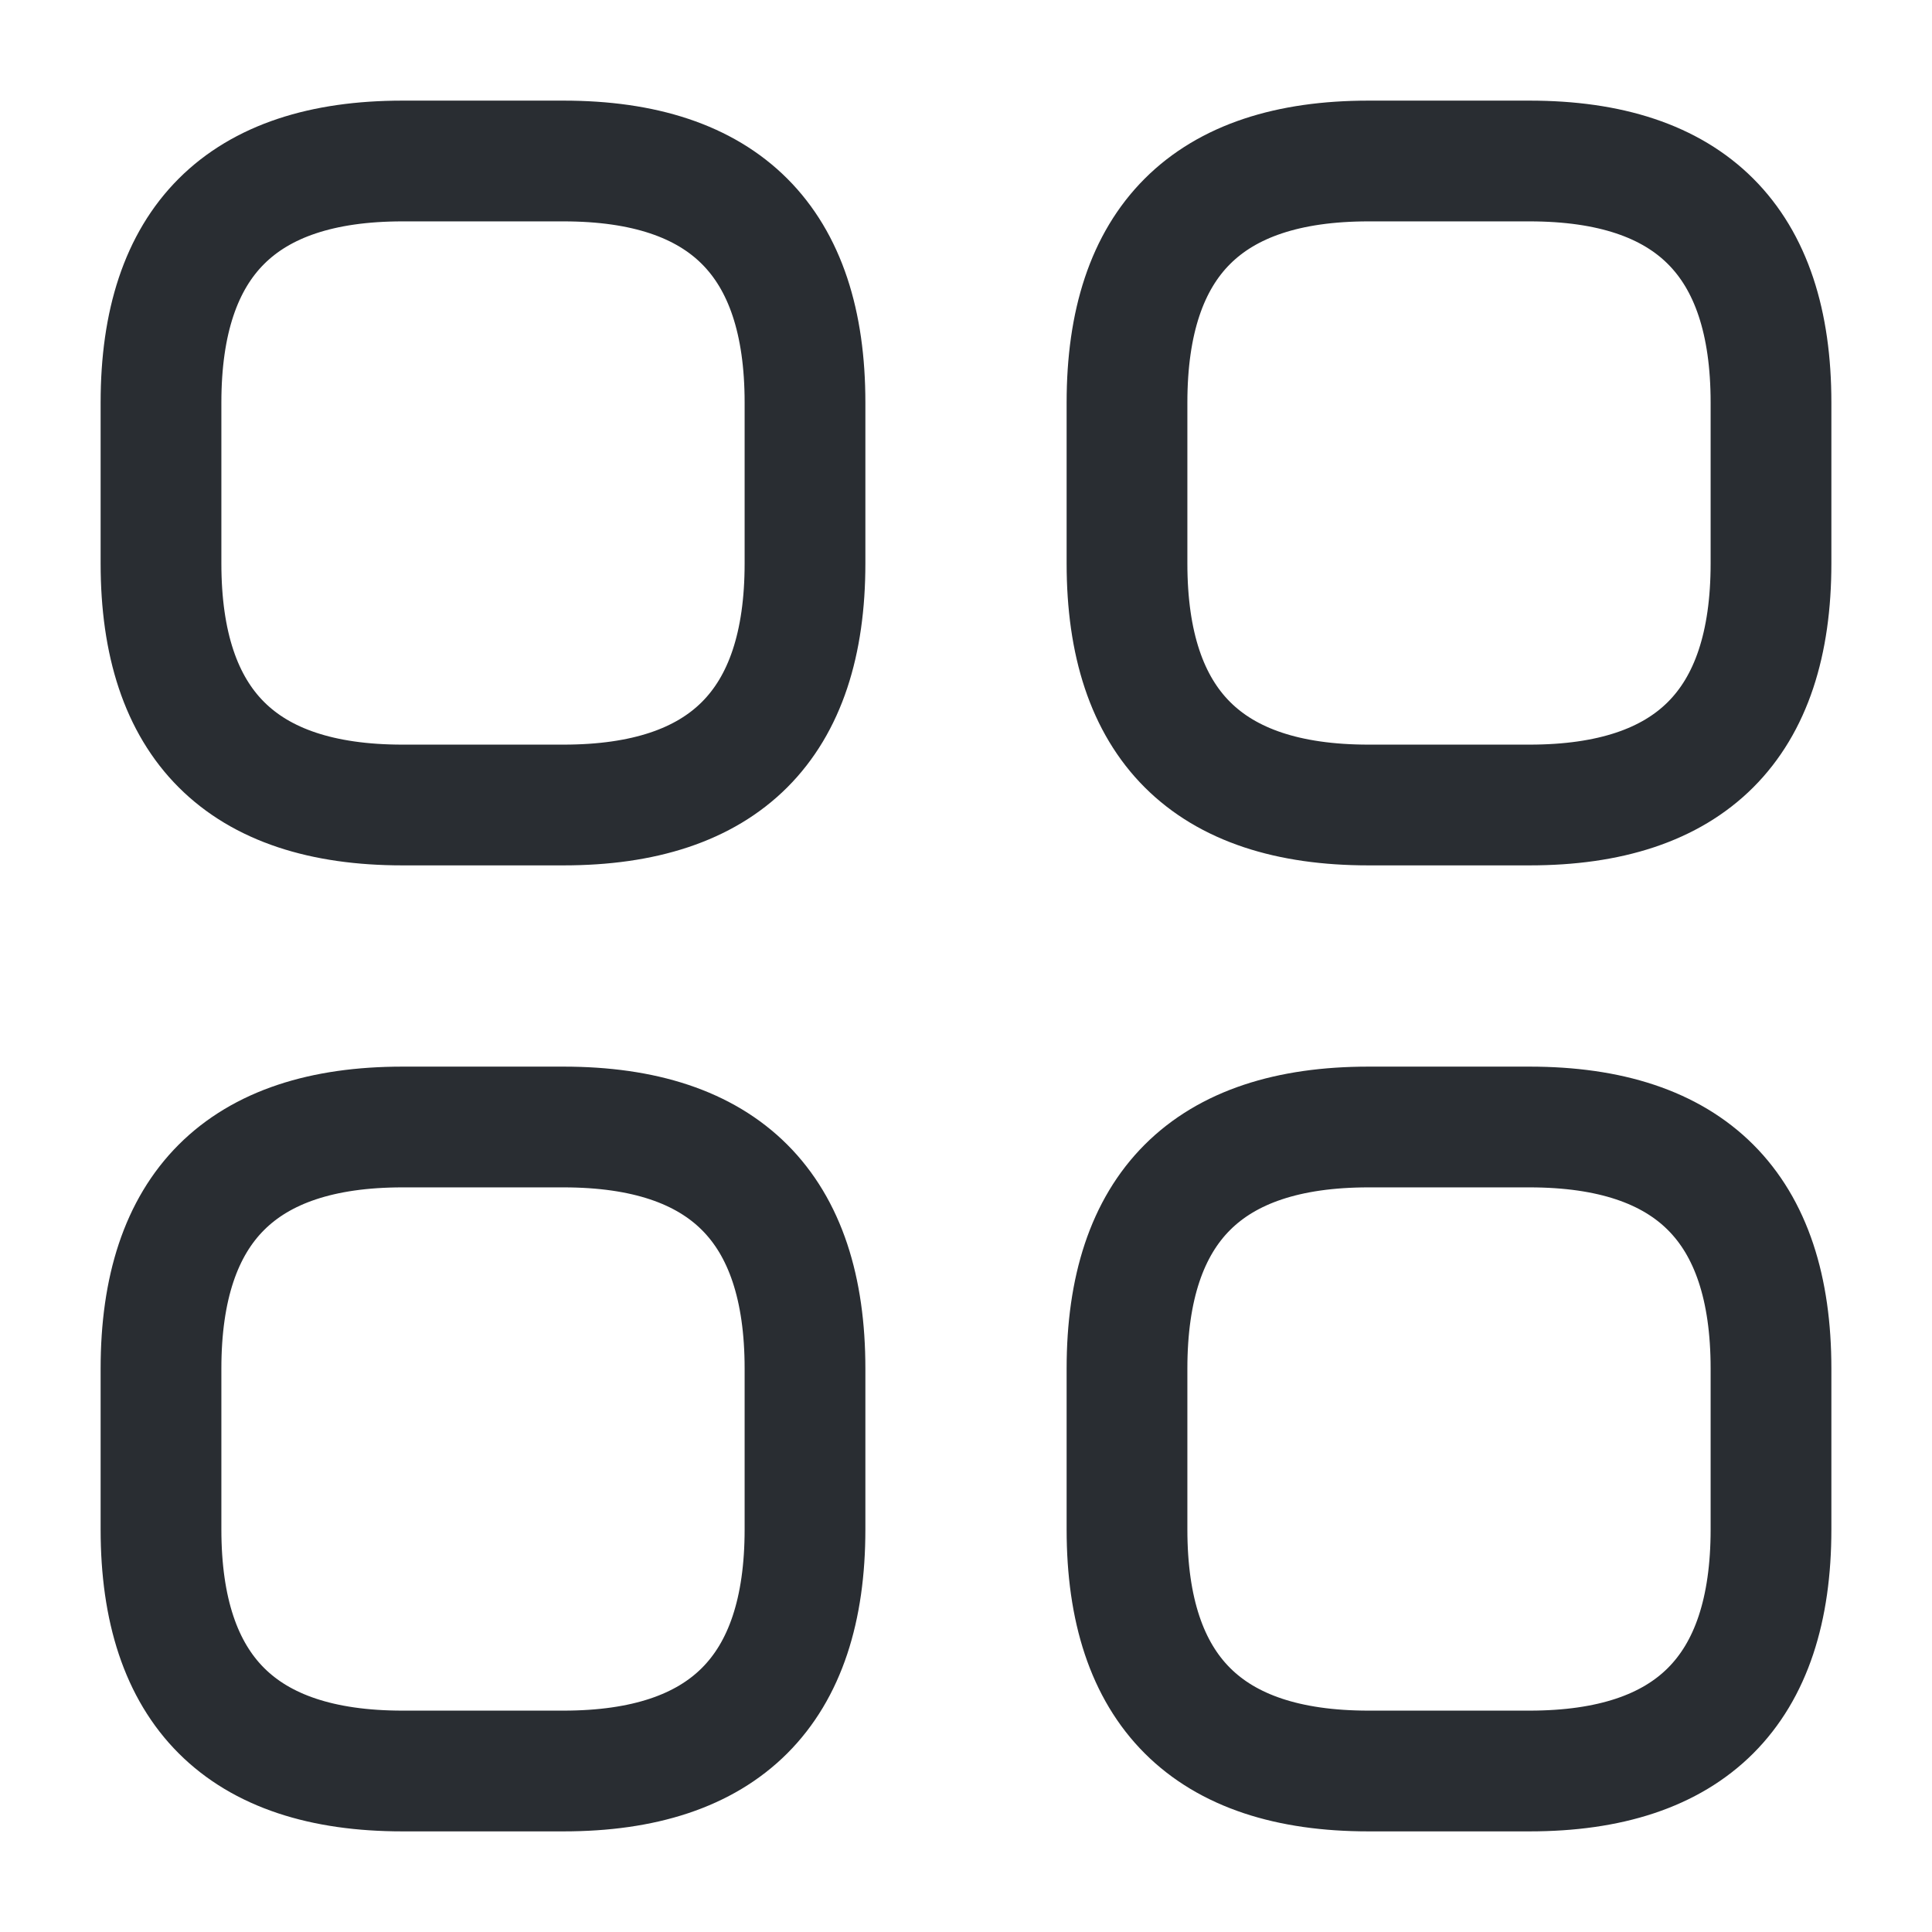
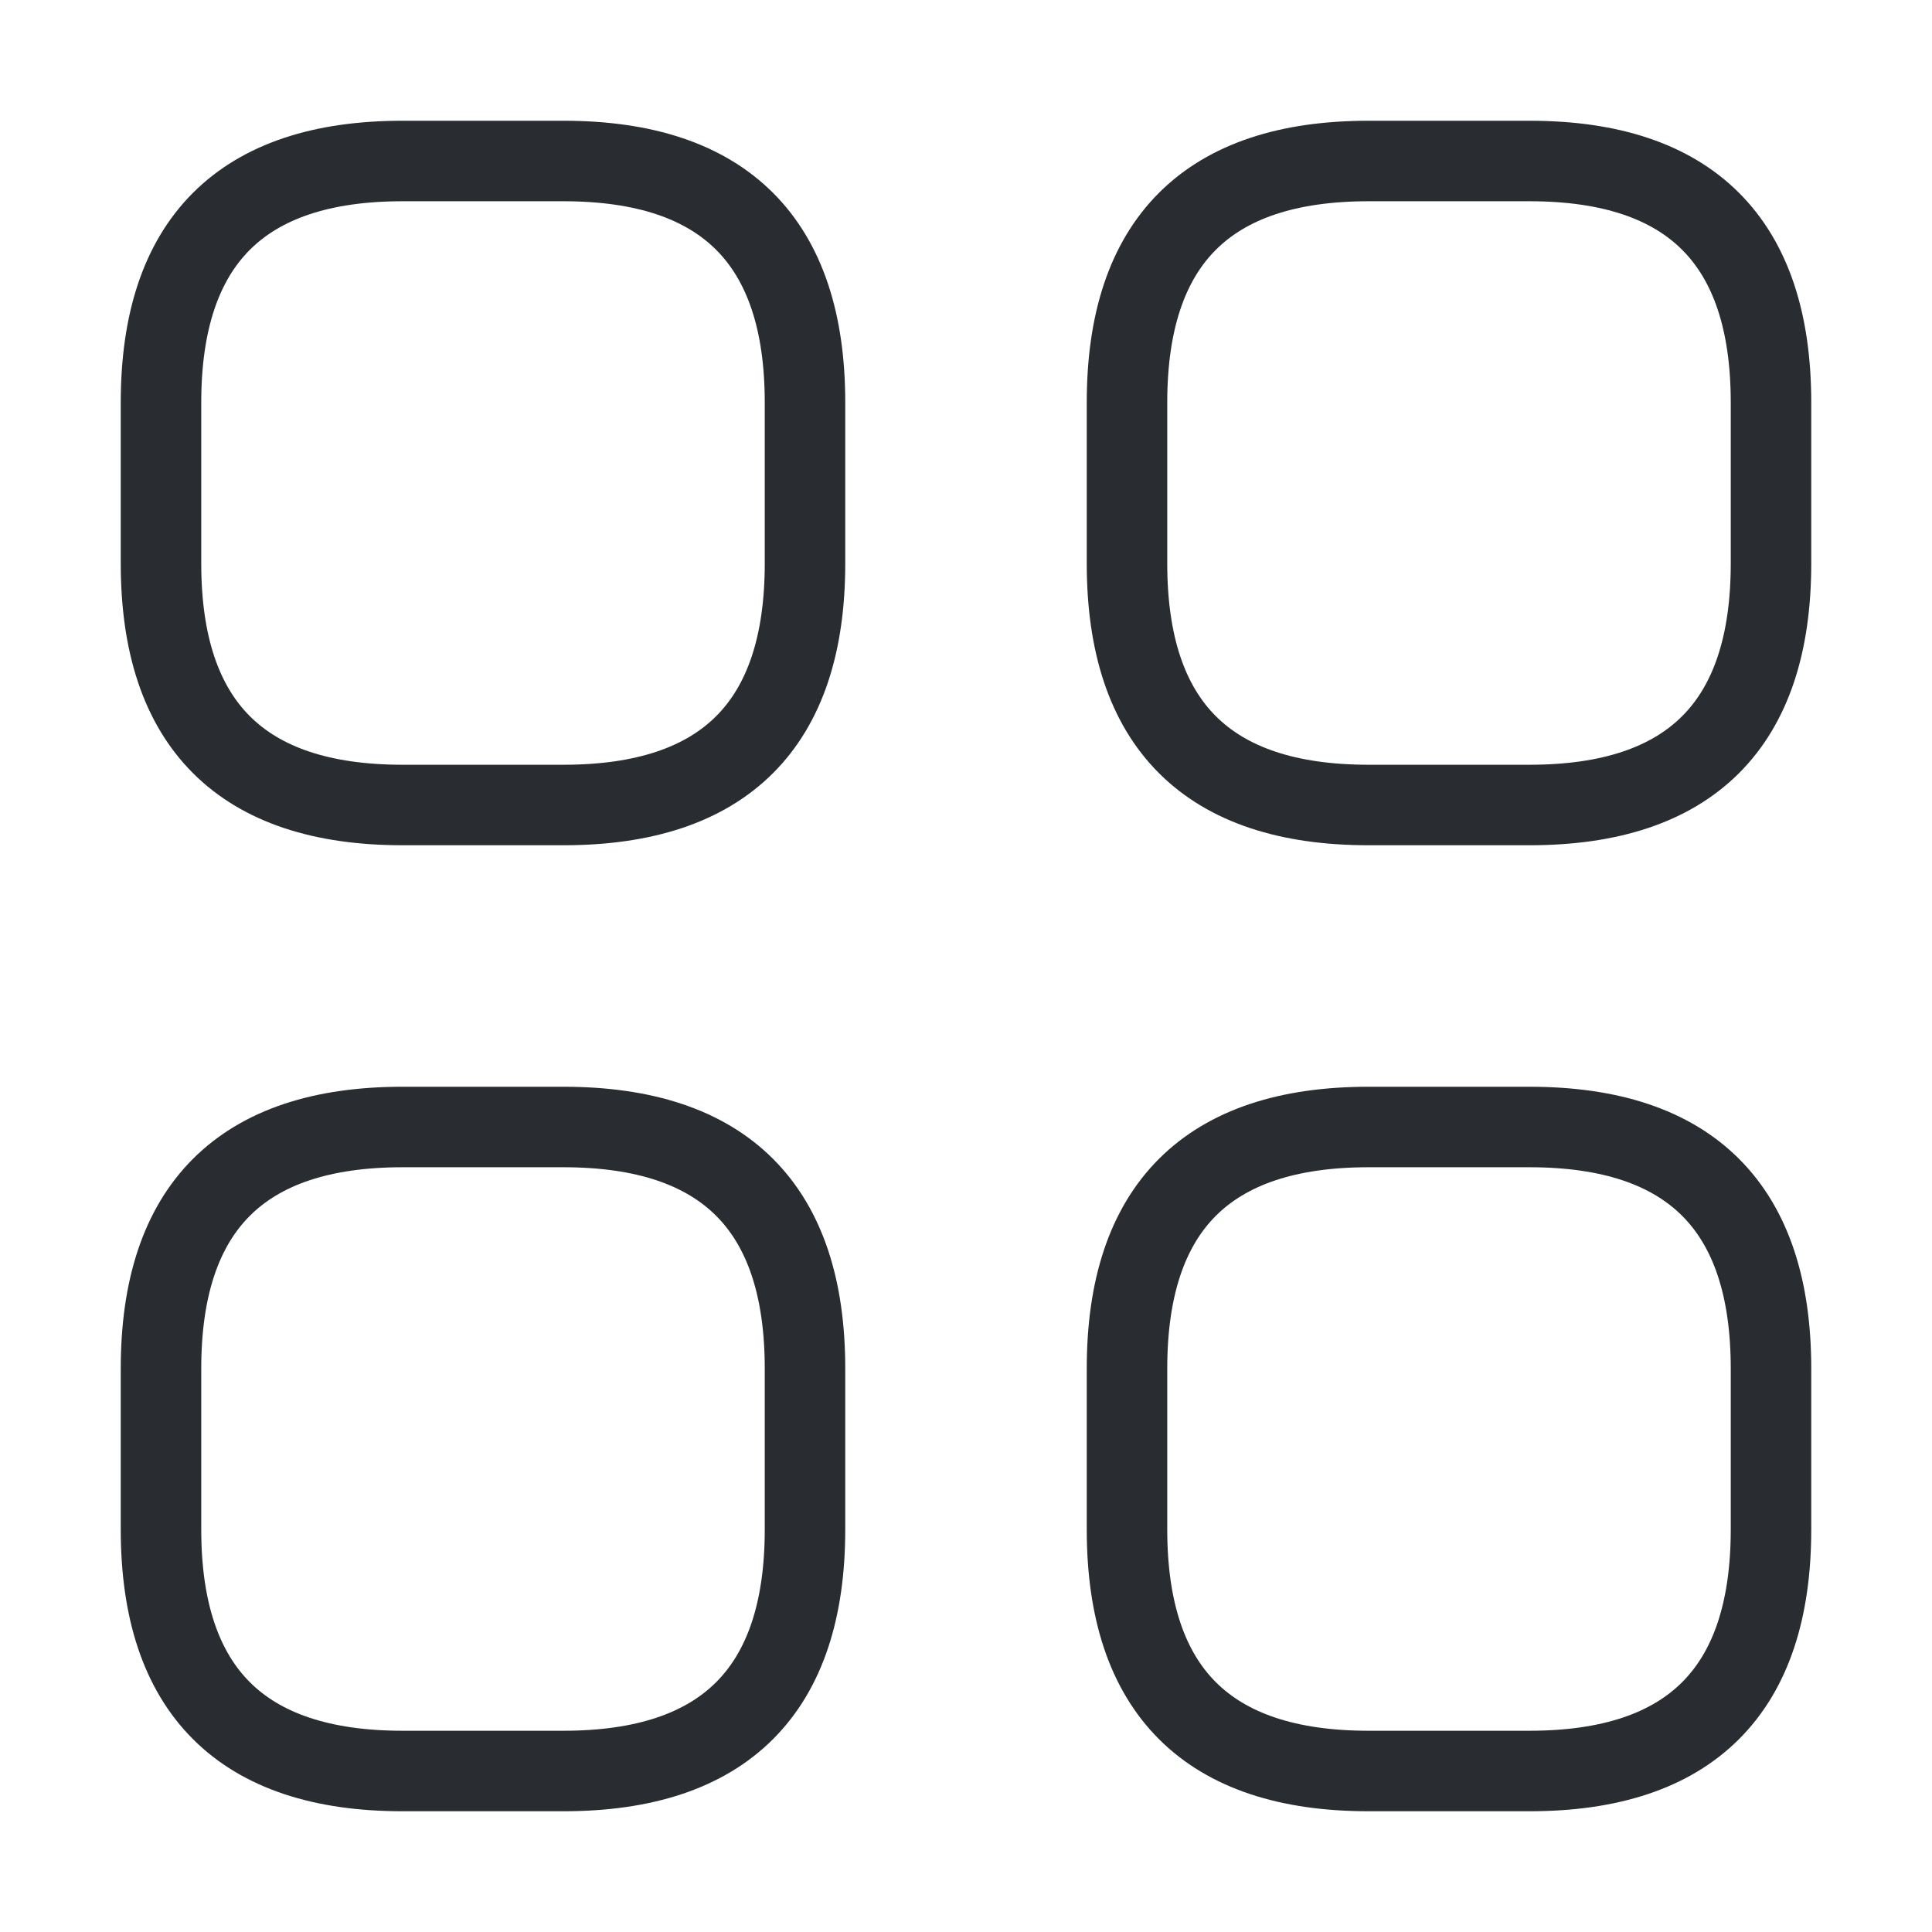
<svg xmlns="http://www.w3.org/2000/svg" width="10px" height="10px" viewBox="0 0 24 24" fill="none">
-   <g id="SVGRepo_bgCarrier" stroke-width="0" />
-   <g id="SVGRepo_tracerCarrier" stroke-linecap="round" stroke-linejoin="round" />
+   <g id="SVGRepo_bgCarrier" strokeWidth="0" />
+   <g id="SVGRepo_tracerCarrier" strokeLinecap="round" strokeLinejoin="round" />
  <g id="SVGRepo_iconCarrier">
-     <path d="M5 10H7C9 10 10 9 10 7V5C10 3 9 2 7 2H5C3 2 2 3 2 5V7C2 9 3 10 5 10Z" stroke="#292D32" stroke-width="1.5" stroke-miterlimit="10" stroke-linecap="round" stroke-linejoin="round" />
-     <path d="M17 10H19C21 10 22 9 22 7V5C22 3 21 2 19 2H17C15 2 14 3 14 5V7C14 9 15 10 17 10Z" stroke="#292D32" stroke-width="1.5" stroke-miterlimit="10" stroke-linecap="round" stroke-linejoin="round" />
-     <path d="M17 22H19C21 22 22 21 22 19V17C22 15 21 14 19 14H17C15 14 14 15 14 17V19C14 21 15 22 17 22Z" stroke="#292D32" stroke-width="1.5" stroke-miterlimit="10" stroke-linecap="round" stroke-linejoin="round" />
-     <path d="M5 22H7C9 22 10 21 10 19V17C10 15 9 14 7 14H5C3 14 2 15 2 17V19C2 21 3 22 5 22Z" stroke="#292D32" stroke-width="1.5" stroke-miterlimit="10" stroke-linecap="round" stroke-linejoin="round" />
+     <path d="M5 10H7C9 10 10 9 10 7V5C10 3 9 2 7 2H5C3 2 2 3 2 5V7C2 9 3 10 5 10Z" stroke="#292D32" strokeWidth="1.5" stroke-miterlimit="10" strokeLinecap="round" strokeLinejoin="round" />
+     <path d="M17 10H19C21 10 22 9 22 7V5C22 3 21 2 19 2H17C15 2 14 3 14 5V7C14 9 15 10 17 10Z" stroke="#292D32" strokeWidth="1.5" stroke-miterlimit="10" strokeLinecap="round" strokeLinejoin="round" />
+     <path d="M17 22H19C21 22 22 21 22 19V17C22 15 21 14 19 14H17C15 14 14 15 14 17V19C14 21 15 22 17 22Z" stroke="#292D32" strokeWidth="1.5" stroke-miterlimit="10" strokeLinecap="round" strokeLinejoin="round" />
+     <path d="M5 22H7C9 22 10 21 10 19V17C10 15 9 14 7 14H5C3 14 2 15 2 17V19C2 21 3 22 5 22Z" stroke="#292D32" strokeWidth="1.5" stroke-miterlimit="10" strokeLinecap="round" strokeLinejoin="round" />
  </g>
</svg>
